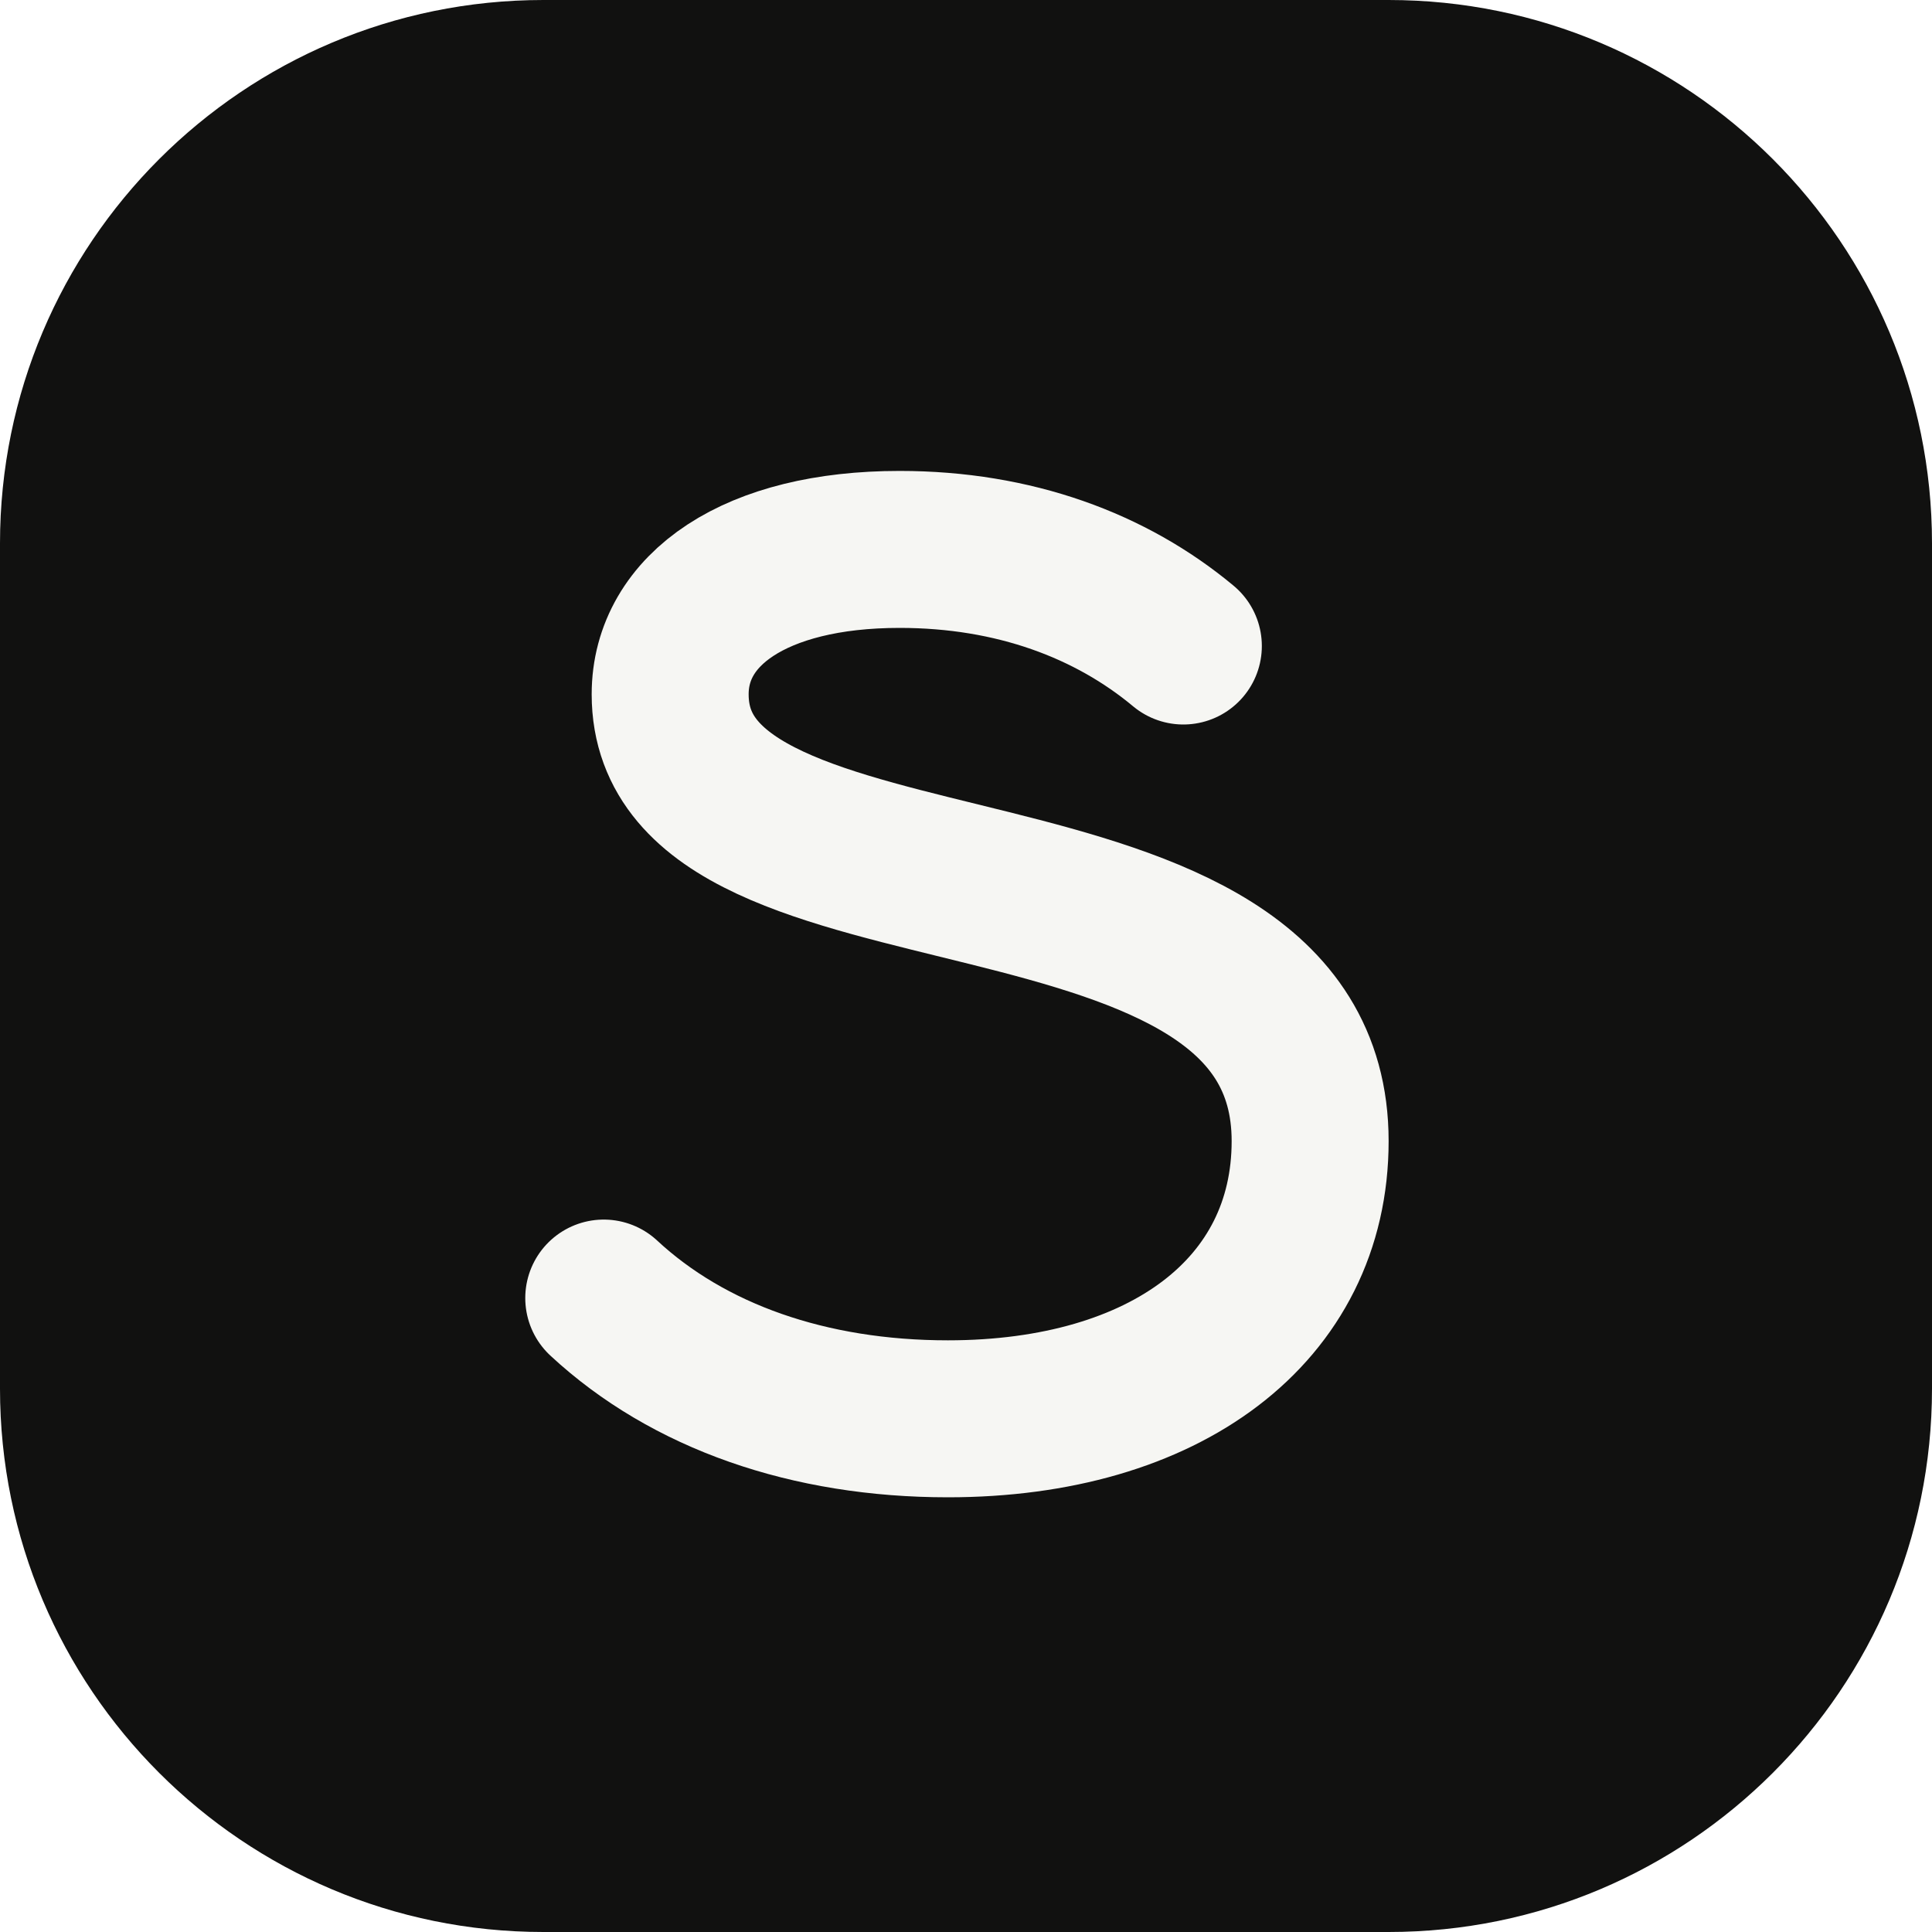
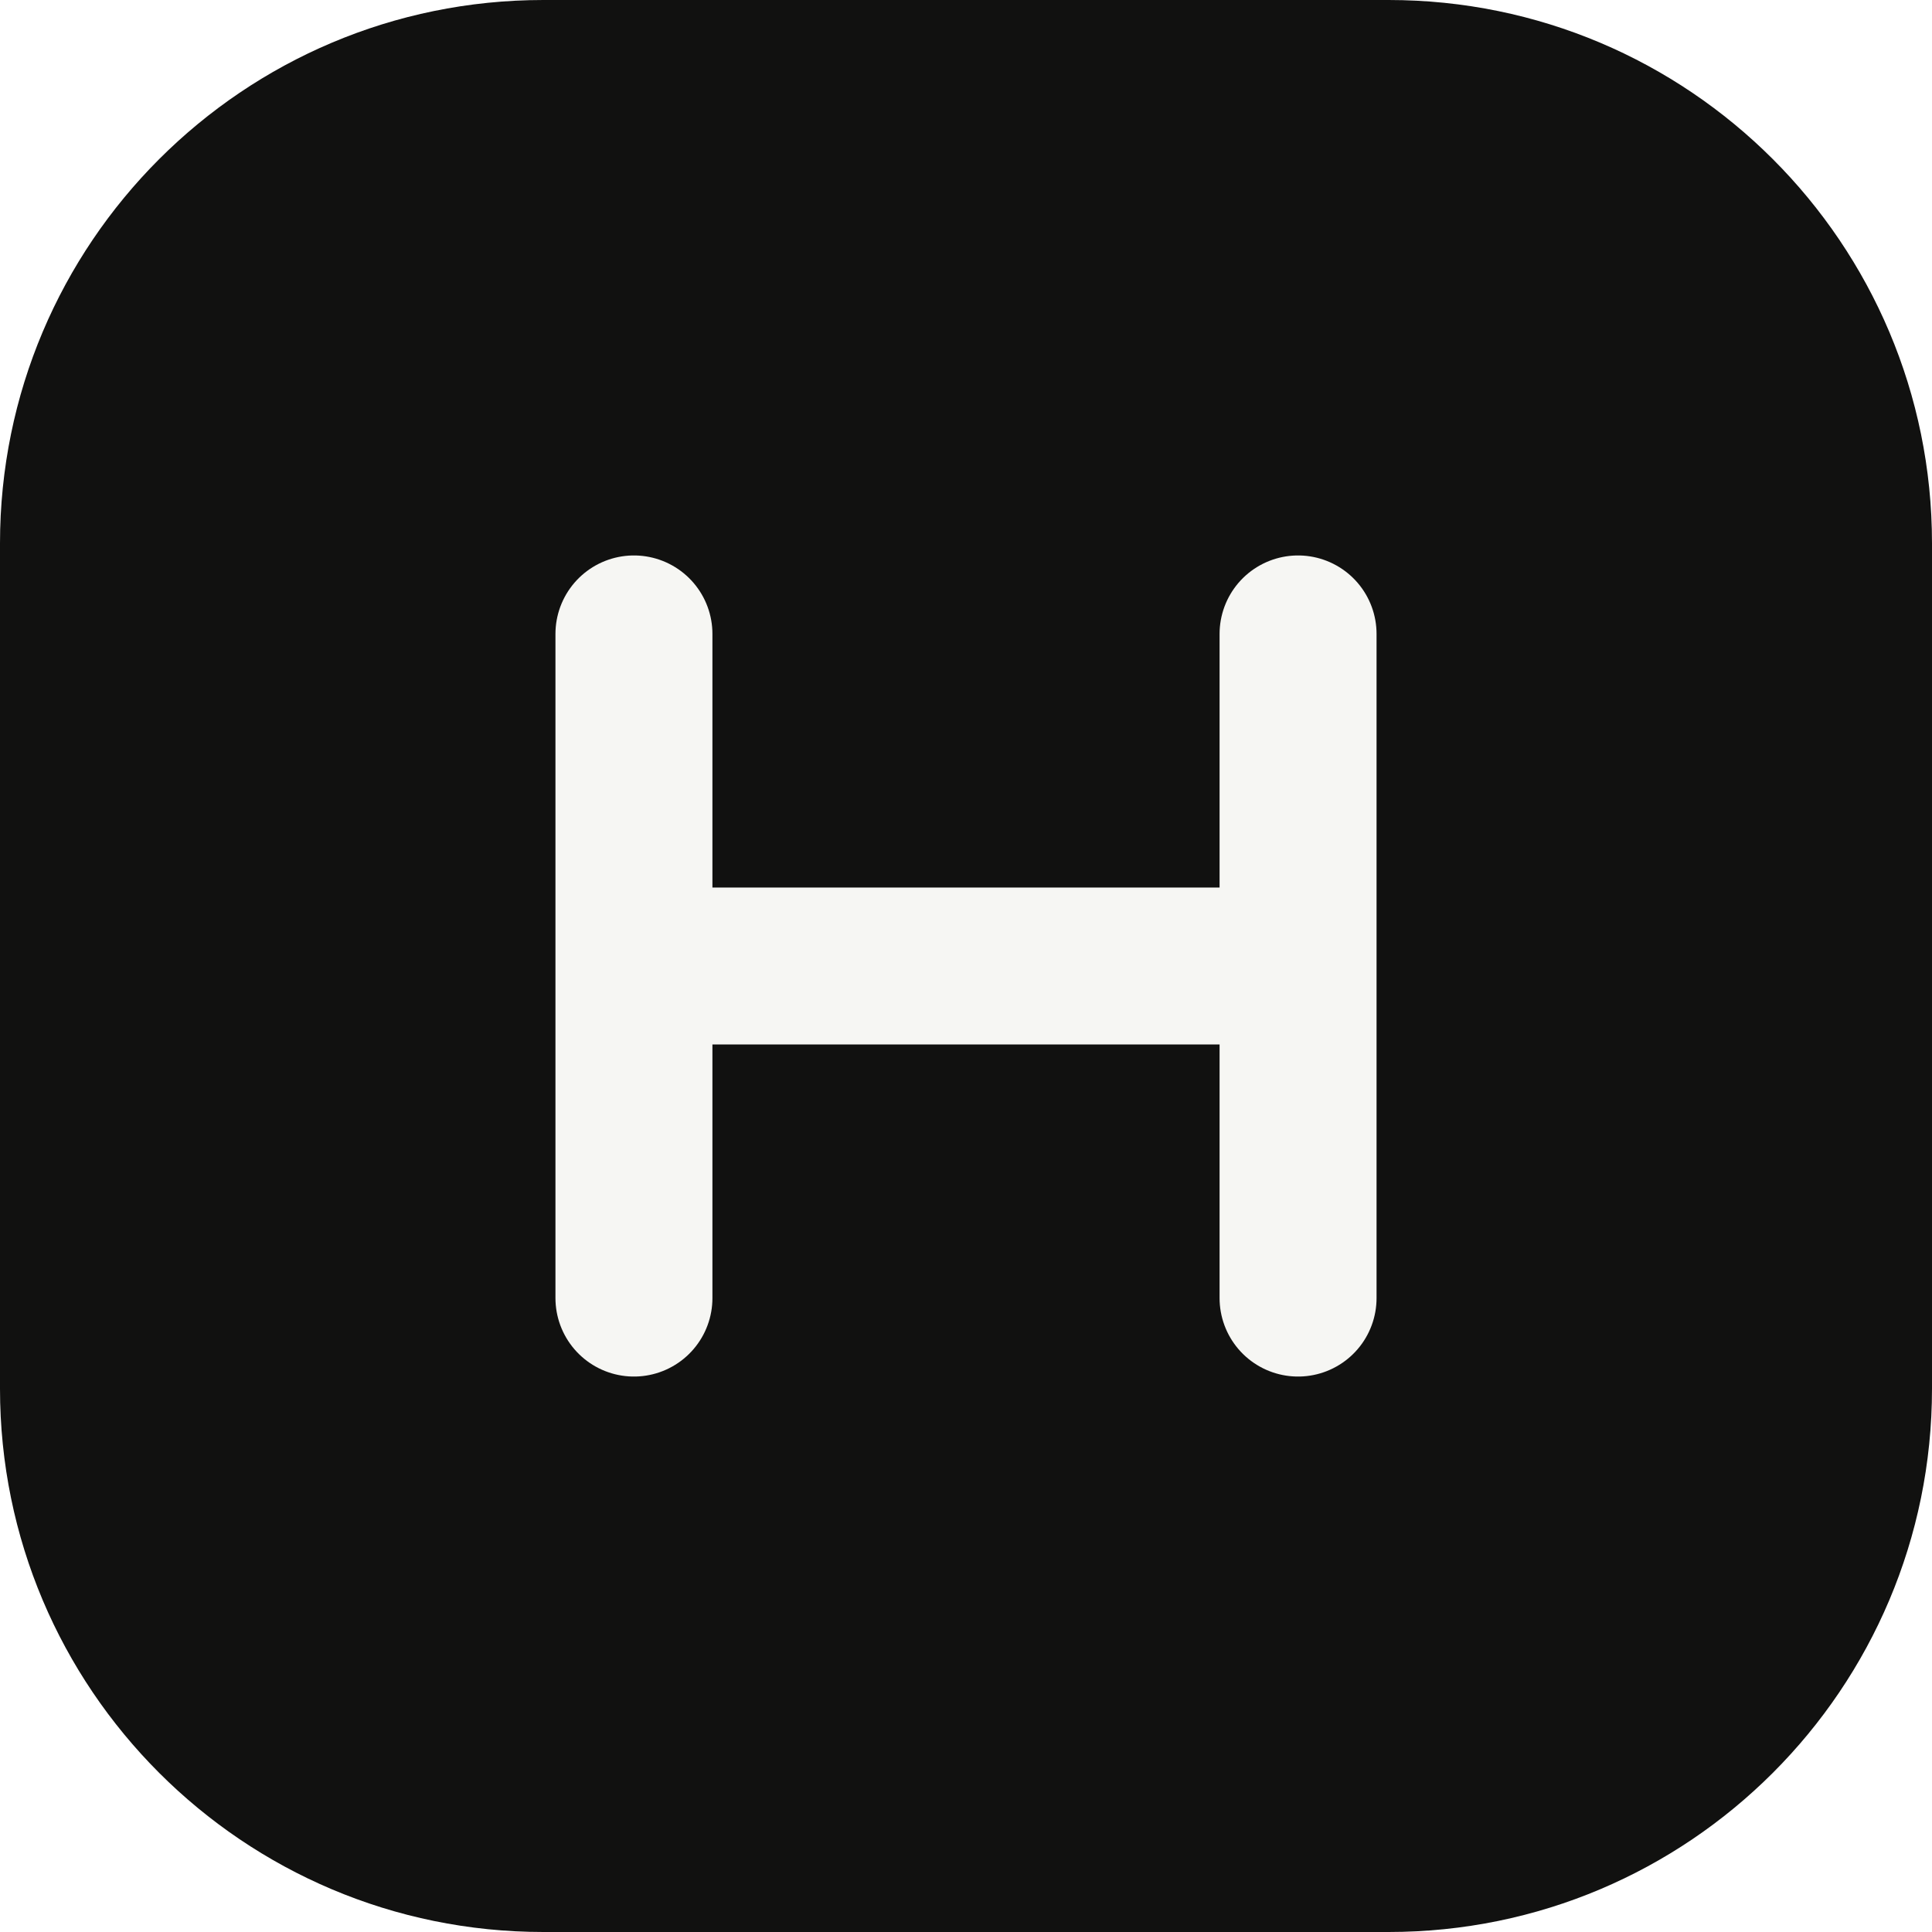
<svg xmlns="http://www.w3.org/2000/svg" viewBox="0 0 32 32">
  <rect width="32" height="32" rx="9" fill="#111110" />
-   <path d="M10 21.5c1.4 1.3 3.4 2 5.7 2 3.6 0 6-1.8 6-4.6 0-5.4-10.6-3.3-10.6-7.4 0-1.4 1.4-2.4 3.8-2.4 1.9 0 3.5.6 4.7 1.6" fill="none" stroke="#f6f6f3" stroke-width="2.6" stroke-linecap="round" />
+   <path d="M10.5 10.5v11M21.5 10.5v11M10.5 16h11" fill="none" stroke="#f6f6f3" stroke-width="2.6" stroke-linecap="round" />
</svg>
